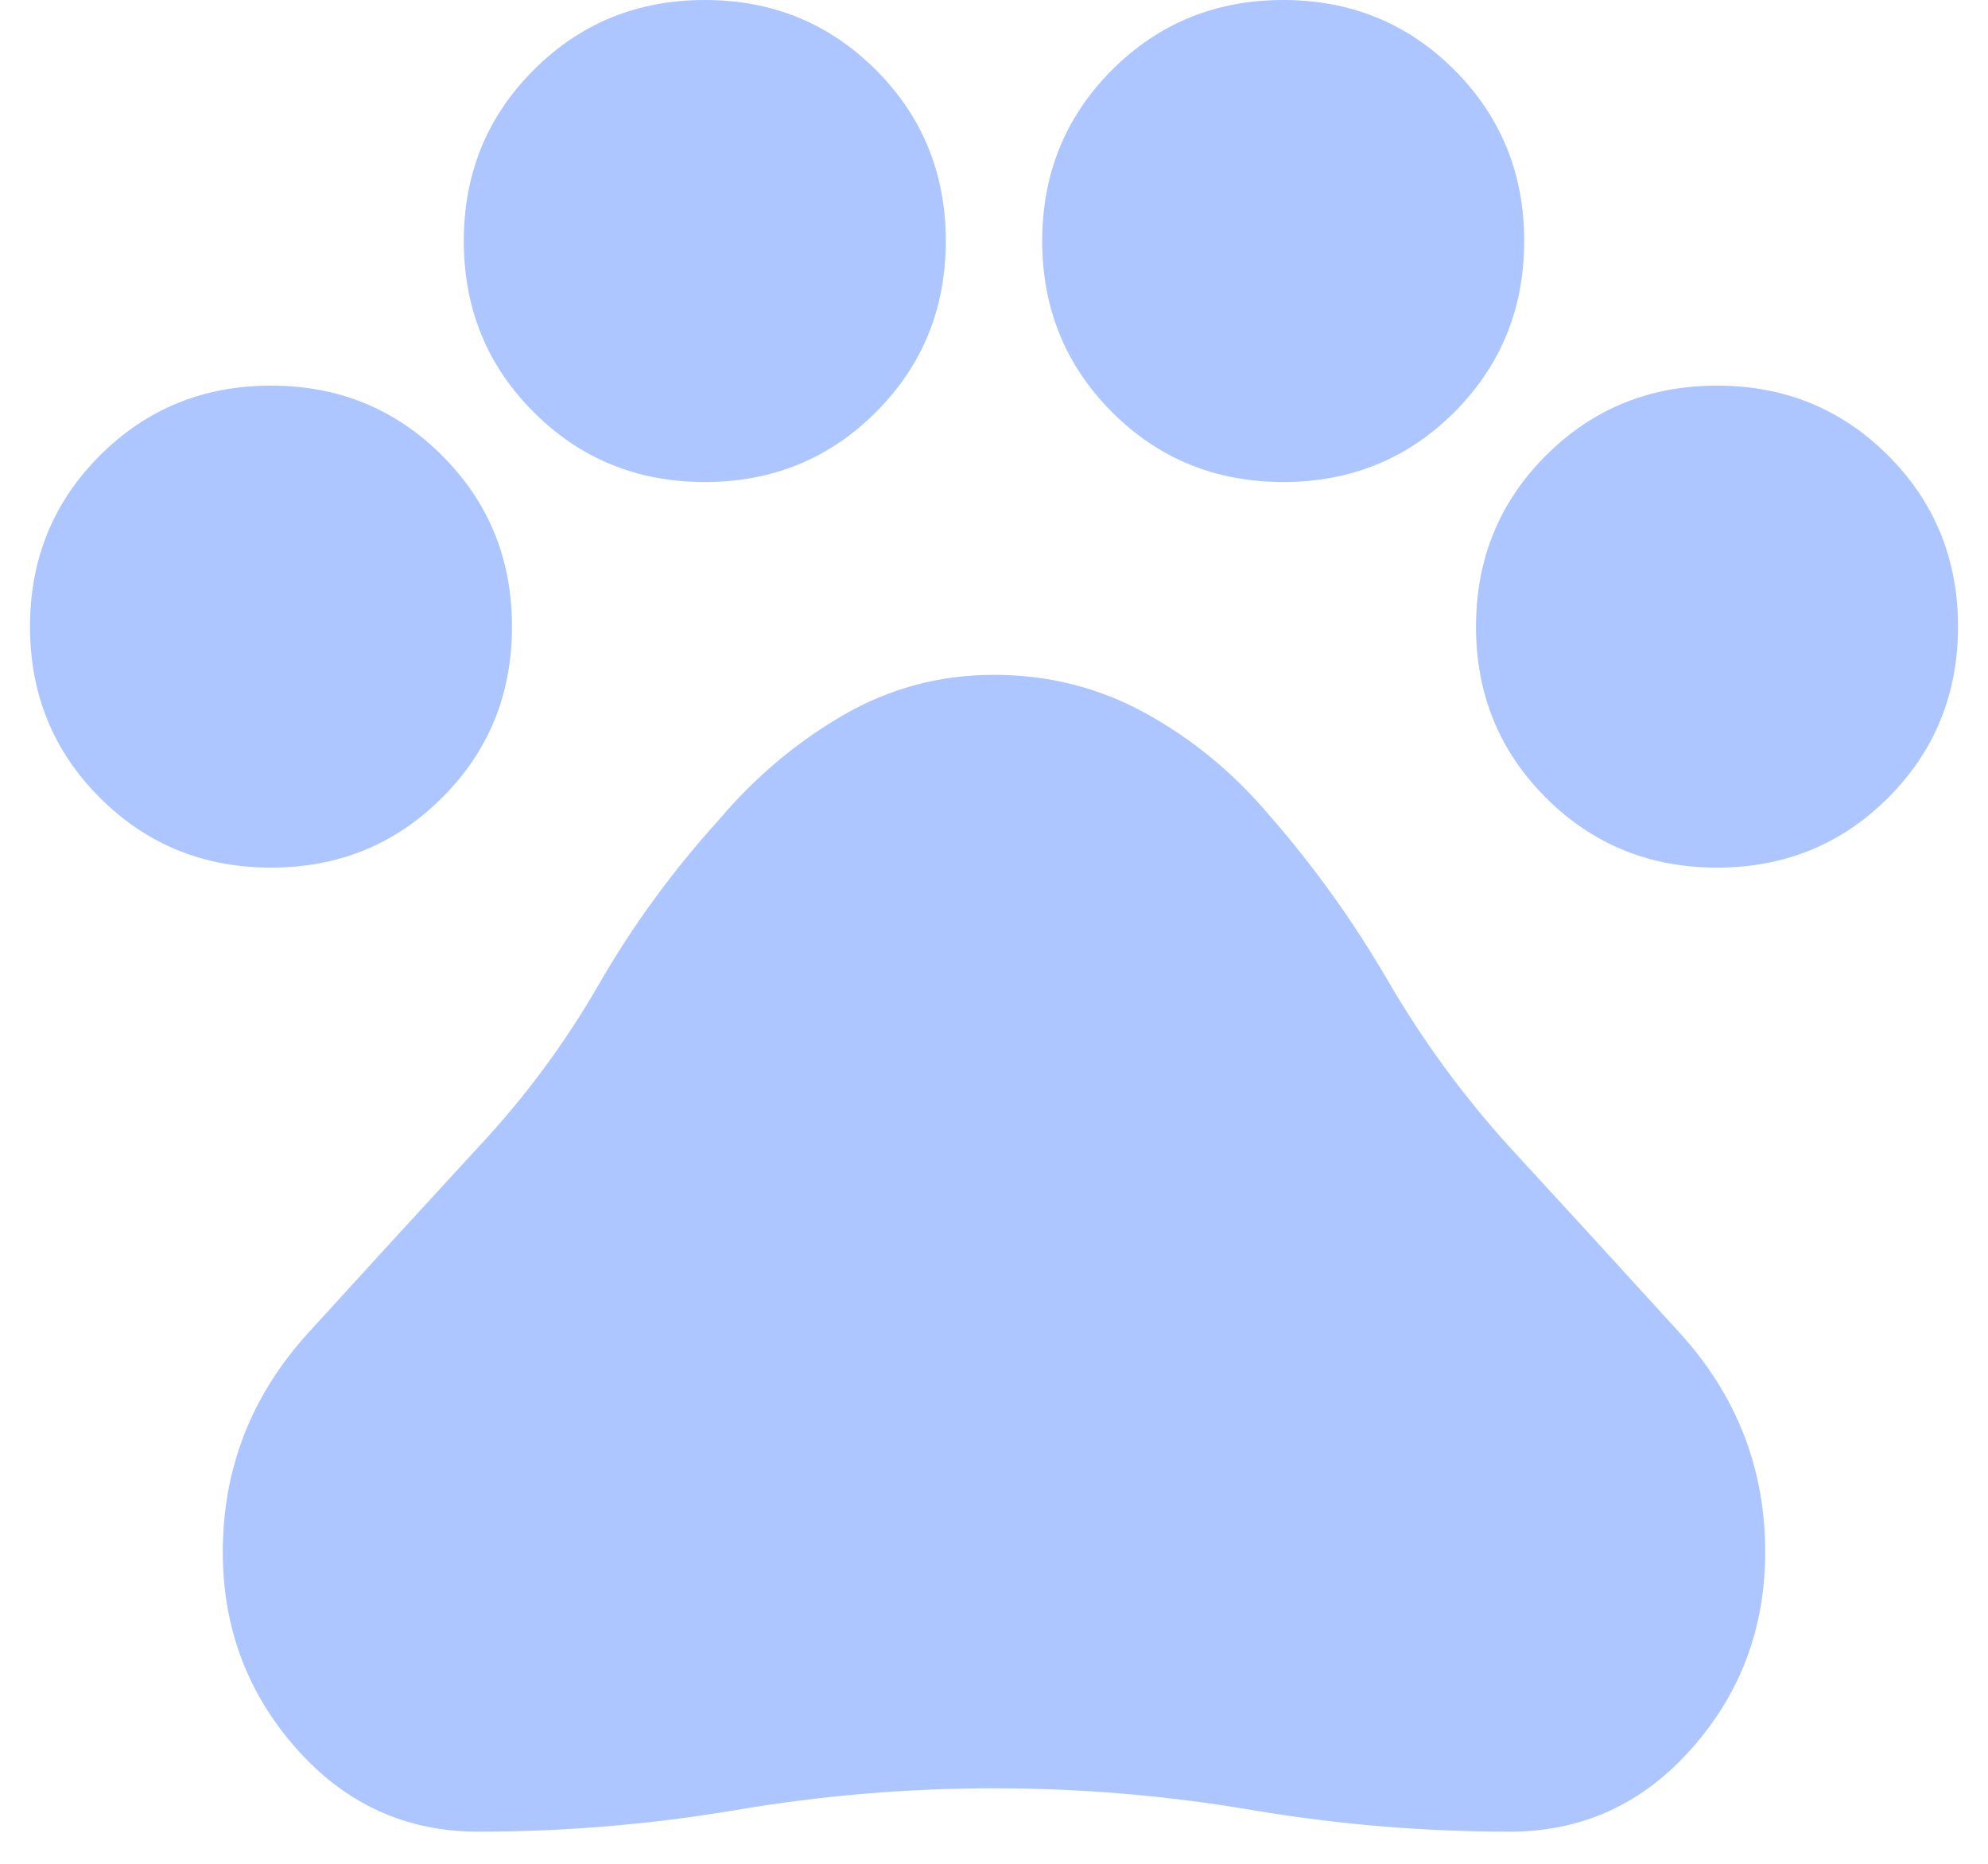
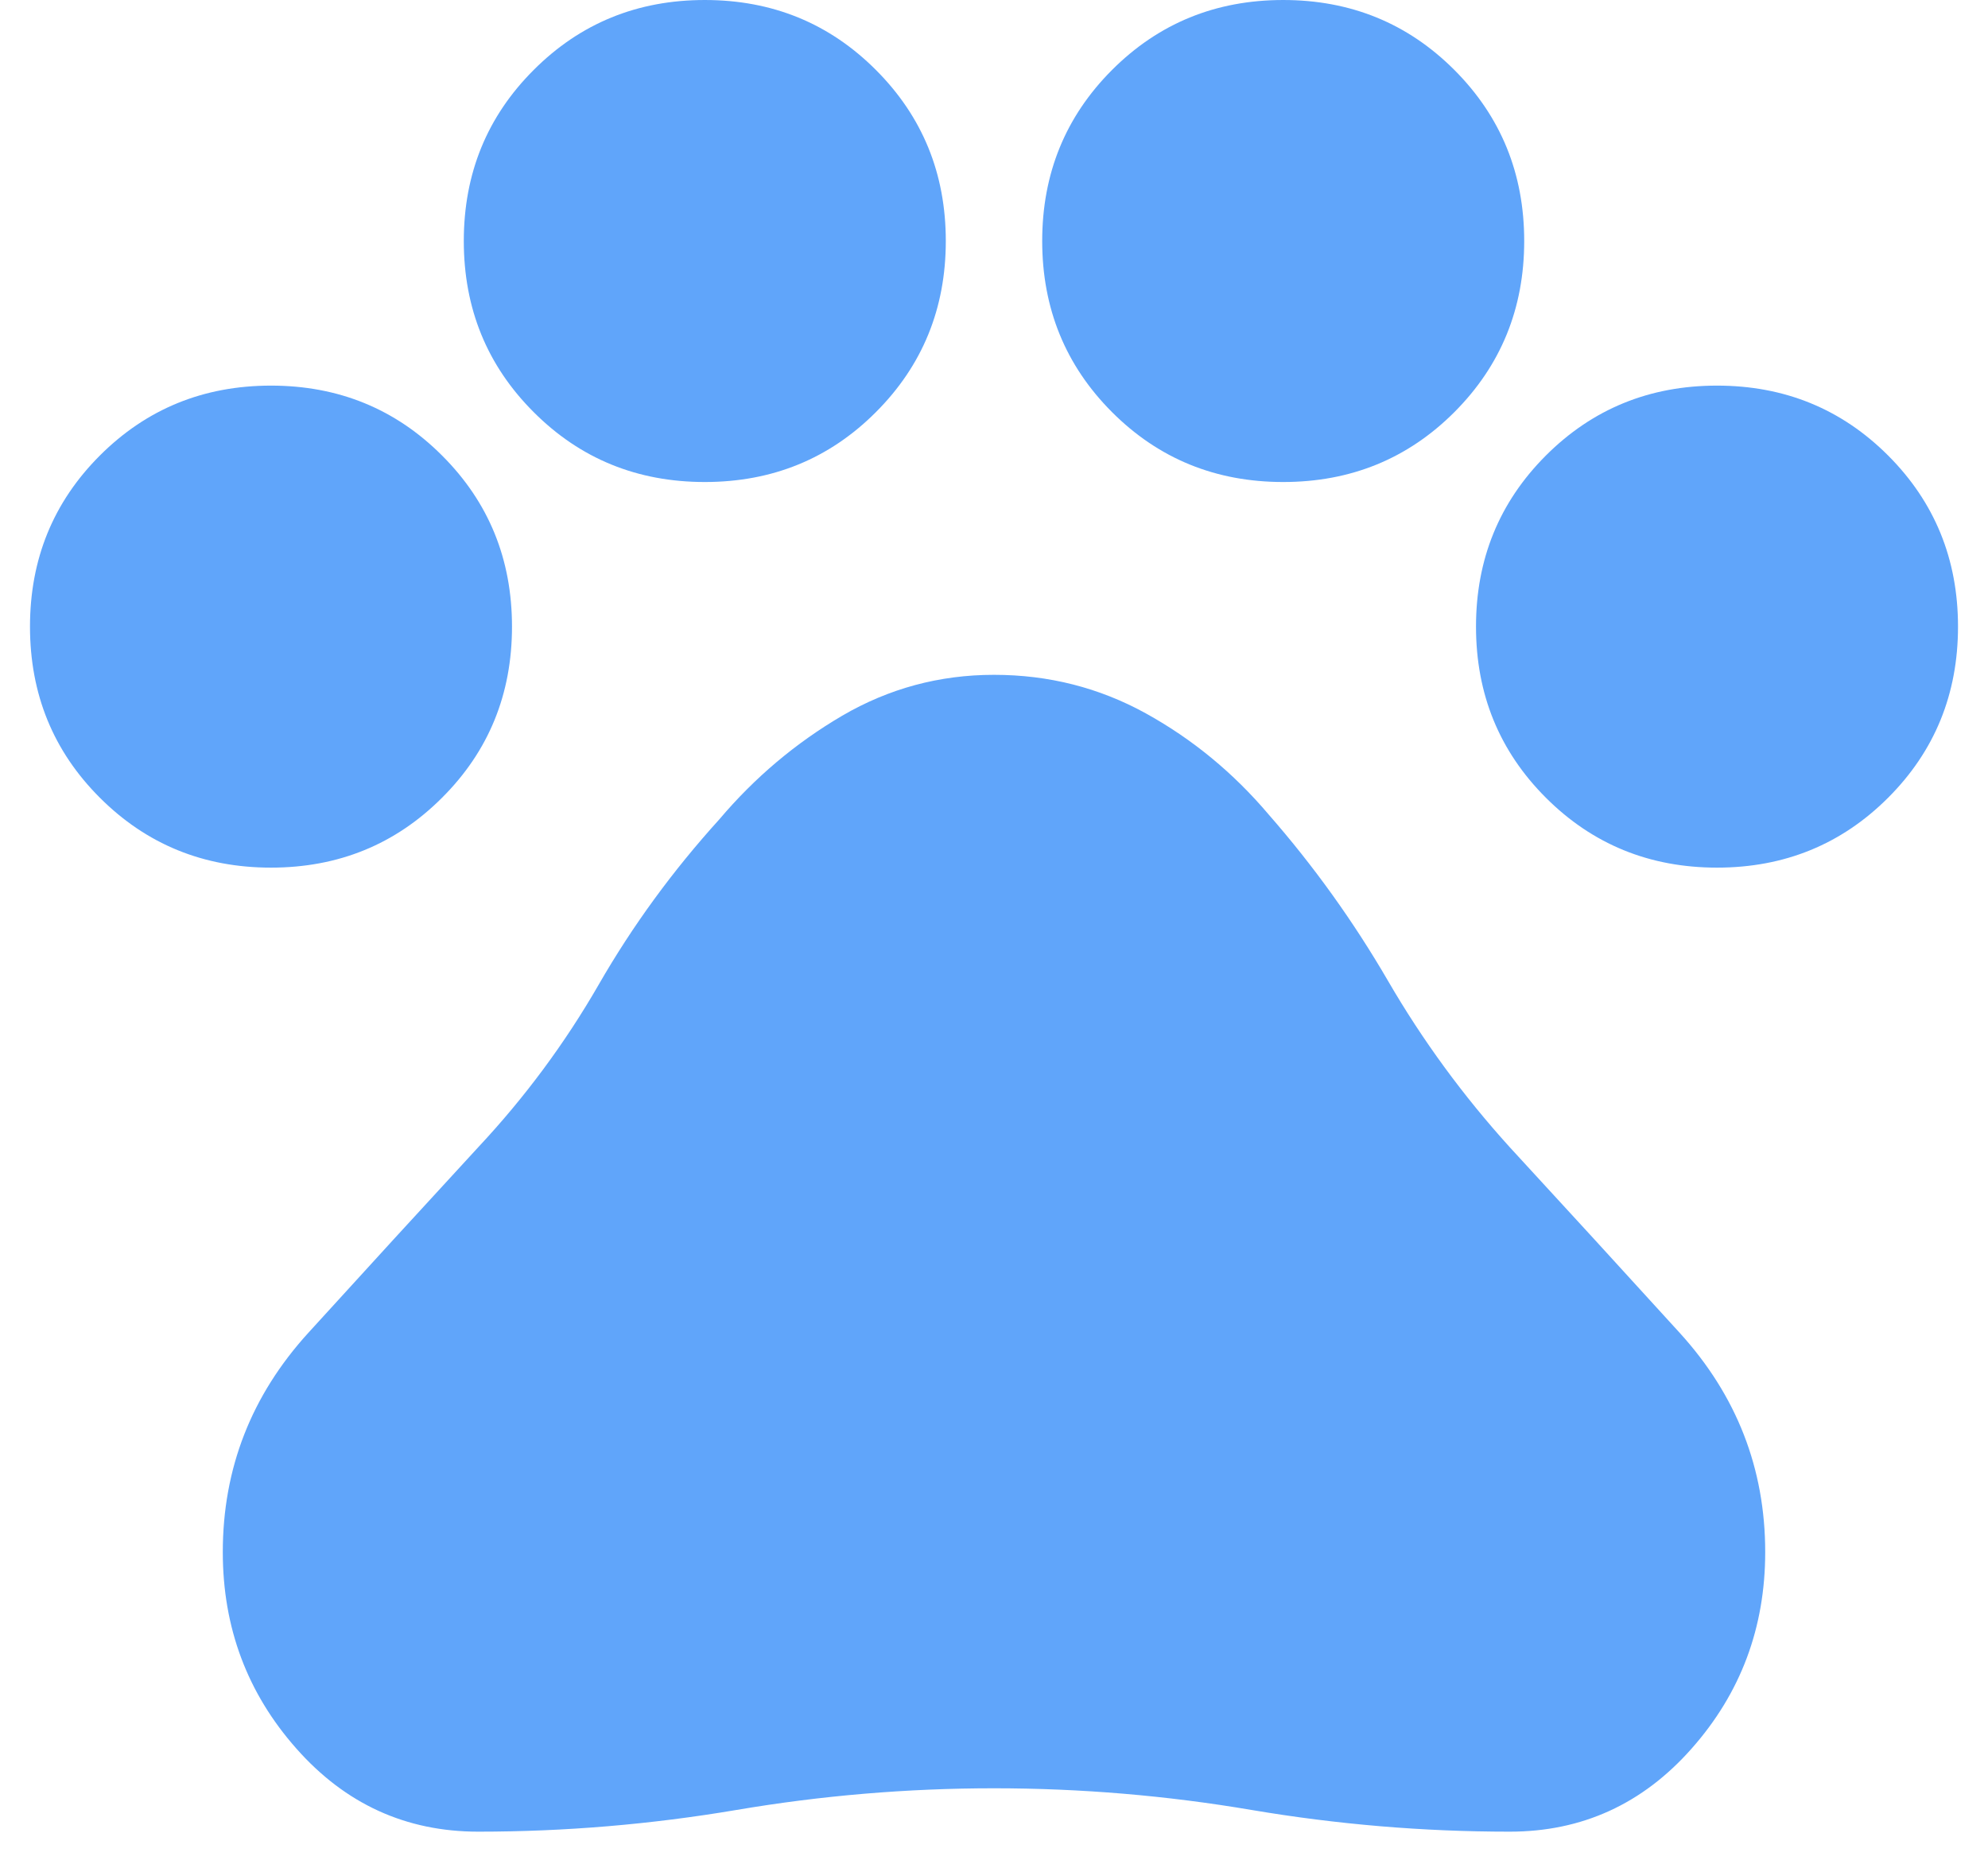
<svg xmlns="http://www.w3.org/2000/svg" width="16" height="15" viewBox="0 0 30 29" fill="none">
-   <path d="M3.75 13.5C2.7 13.5 1.812 13.137 1.087 12.412C0.362 11.688 0 10.8 0 9.75C0 8.7 0.362 7.813 1.087 7.088C1.812 6.363 2.7 6 3.75 6C4.8 6 5.688 6.363 6.412 7.088C7.138 7.813 7.5 8.7 7.5 9.75C7.5 10.8 7.138 11.688 6.412 12.412C5.688 13.137 4.8 13.5 3.75 13.5V13.5M10.5 7.5C9.45 7.5 8.562 7.138 7.838 6.413C7.112 5.688 6.75 4.8 6.75 3.75C6.75 2.7 7.112 1.813 7.838 1.088C8.562 0.363 9.45 3.05176e-05 10.5 3.05176e-05C11.55 3.05176e-05 12.438 0.363 13.162 1.088C13.887 1.813 14.25 2.7 14.25 3.75C14.25 4.8 13.887 5.688 13.162 6.413C12.438 7.138 11.55 7.5 10.5 7.5V7.5M19.5 7.5C18.45 7.5 17.562 7.138 16.837 6.413C16.113 5.688 15.75 4.8 15.75 3.75C15.75 2.7 16.113 1.813 16.837 1.088C17.562 0.363 18.45 3.05176e-05 19.5 3.05176e-05C20.55 3.05176e-05 21.438 0.363 22.163 1.088C22.887 1.813 23.25 2.7 23.25 3.75C23.25 4.8 22.887 5.688 22.163 6.413C21.438 7.138 20.55 7.5 19.5 7.5V7.5M26.25 13.5C25.2 13.5 24.312 13.137 23.587 12.412C22.863 11.688 22.5 10.8 22.5 9.75C22.5 8.7 22.863 7.813 23.587 7.088C24.312 6.363 25.2 6 26.25 6C27.3 6 28.188 6.363 28.913 7.088C29.637 7.813 30 8.7 30 9.75C30 10.8 29.637 11.688 28.913 12.412C28.188 13.137 27.3 13.5 26.25 13.5V13.5M6.975 28.5C5.85 28.5 4.906 28.069 4.144 27.206C3.381 26.344 3 25.325 3 24.15C3 22.85 3.444 21.712 4.331 20.738C5.219 19.762 6.1 18.8 6.975 17.85C7.7 17.075 8.325 16.231 8.85 15.319C9.375 14.406 10 13.55 10.725 12.75C11.275 12.1 11.912 11.562 12.637 11.137C13.363 10.713 14.15 10.5 15 10.5C15.85 10.5 16.637 10.7 17.363 11.1C18.087 11.5 18.725 12.025 19.275 12.675C19.975 13.475 20.594 14.338 21.131 15.262C21.669 16.188 22.3 17.05 23.025 17.85C23.9 18.8 24.781 19.762 25.669 20.738C26.556 21.712 27 22.85 27 24.15C27 25.325 26.619 26.344 25.856 27.206C25.094 28.069 24.15 28.5 23.025 28.5C21.675 28.5 20.337 28.387 19.012 28.163C17.688 27.938 16.35 27.825 15 27.825C13.65 27.825 12.312 27.938 10.988 28.163C9.662 28.387 8.325 28.5 6.975 28.5V28.5" fill="#ADC6FF" />
+   <path d="M3.75 13.5C2.7 13.5 1.812 13.137 1.087 12.412C0.362 11.688 0 10.8 0 9.75C0 8.7 0.362 7.813 1.087 7.088C1.812 6.363 2.7 6 3.75 6C4.8 6 5.688 6.363 6.412 7.088C7.138 7.813 7.5 8.7 7.5 9.75C7.5 10.8 7.138 11.688 6.412 12.412C5.688 13.137 4.8 13.5 3.75 13.5V13.5M10.5 7.5C9.45 7.5 8.562 7.138 7.838 6.413C7.112 5.688 6.75 4.8 6.75 3.75C6.75 2.7 7.112 1.813 7.838 1.088C8.562 0.363 9.45 3.05176e-05 10.5 3.05176e-05C11.55 3.05176e-05 12.438 0.363 13.162 1.088C13.887 1.813 14.25 2.7 14.25 3.75C14.25 4.8 13.887 5.688 13.162 6.413C12.438 7.138 11.55 7.5 10.5 7.5V7.5M19.5 7.5C18.45 7.5 17.562 7.138 16.837 6.413C16.113 5.688 15.75 4.8 15.75 3.75C15.75 2.7 16.113 1.813 16.837 1.088C17.562 0.363 18.45 3.05176e-05 19.5 3.05176e-05C20.55 3.05176e-05 21.438 0.363 22.163 1.088C22.887 1.813 23.25 2.7 23.25 3.75C23.25 4.8 22.887 5.688 22.163 6.413C21.438 7.138 20.55 7.5 19.5 7.5V7.5M26.25 13.5C25.2 13.5 24.312 13.137 23.587 12.412C22.863 11.688 22.5 10.8 22.5 9.75C22.5 8.7 22.863 7.813 23.587 7.088C24.312 6.363 25.2 6 26.25 6C27.3 6 28.188 6.363 28.913 7.088C29.637 7.813 30 8.7 30 9.75C30 10.8 29.637 11.688 28.913 12.412C28.188 13.137 27.3 13.5 26.25 13.5V13.5M6.975 28.5C5.85 28.5 4.906 28.069 4.144 27.206C3.381 26.344 3 25.325 3 24.15C3 22.85 3.444 21.712 4.331 20.738C5.219 19.762 6.1 18.8 6.975 17.85C7.7 17.075 8.325 16.231 8.85 15.319C9.375 14.406 10 13.55 10.725 12.75C11.275 12.1 11.912 11.562 12.637 11.137C13.363 10.713 14.15 10.5 15 10.5C15.85 10.5 16.637 10.7 17.363 11.1C18.087 11.5 18.725 12.025 19.275 12.675C19.975 13.475 20.594 14.338 21.131 15.262C21.669 16.188 22.3 17.05 23.025 17.85C23.9 18.8 24.781 19.762 25.669 20.738C26.556 21.712 27 22.85 27 24.15C27 25.325 26.619 26.344 25.856 27.206C25.094 28.069 24.15 28.5 23.025 28.5C21.675 28.5 20.337 28.387 19.012 28.163C17.688 27.938 16.35 27.825 15 27.825C13.65 27.825 12.312 27.938 10.988 28.163C9.662 28.387 8.325 28.5 6.975 28.5V28.5" fill="#60A5FA" />
</svg>
